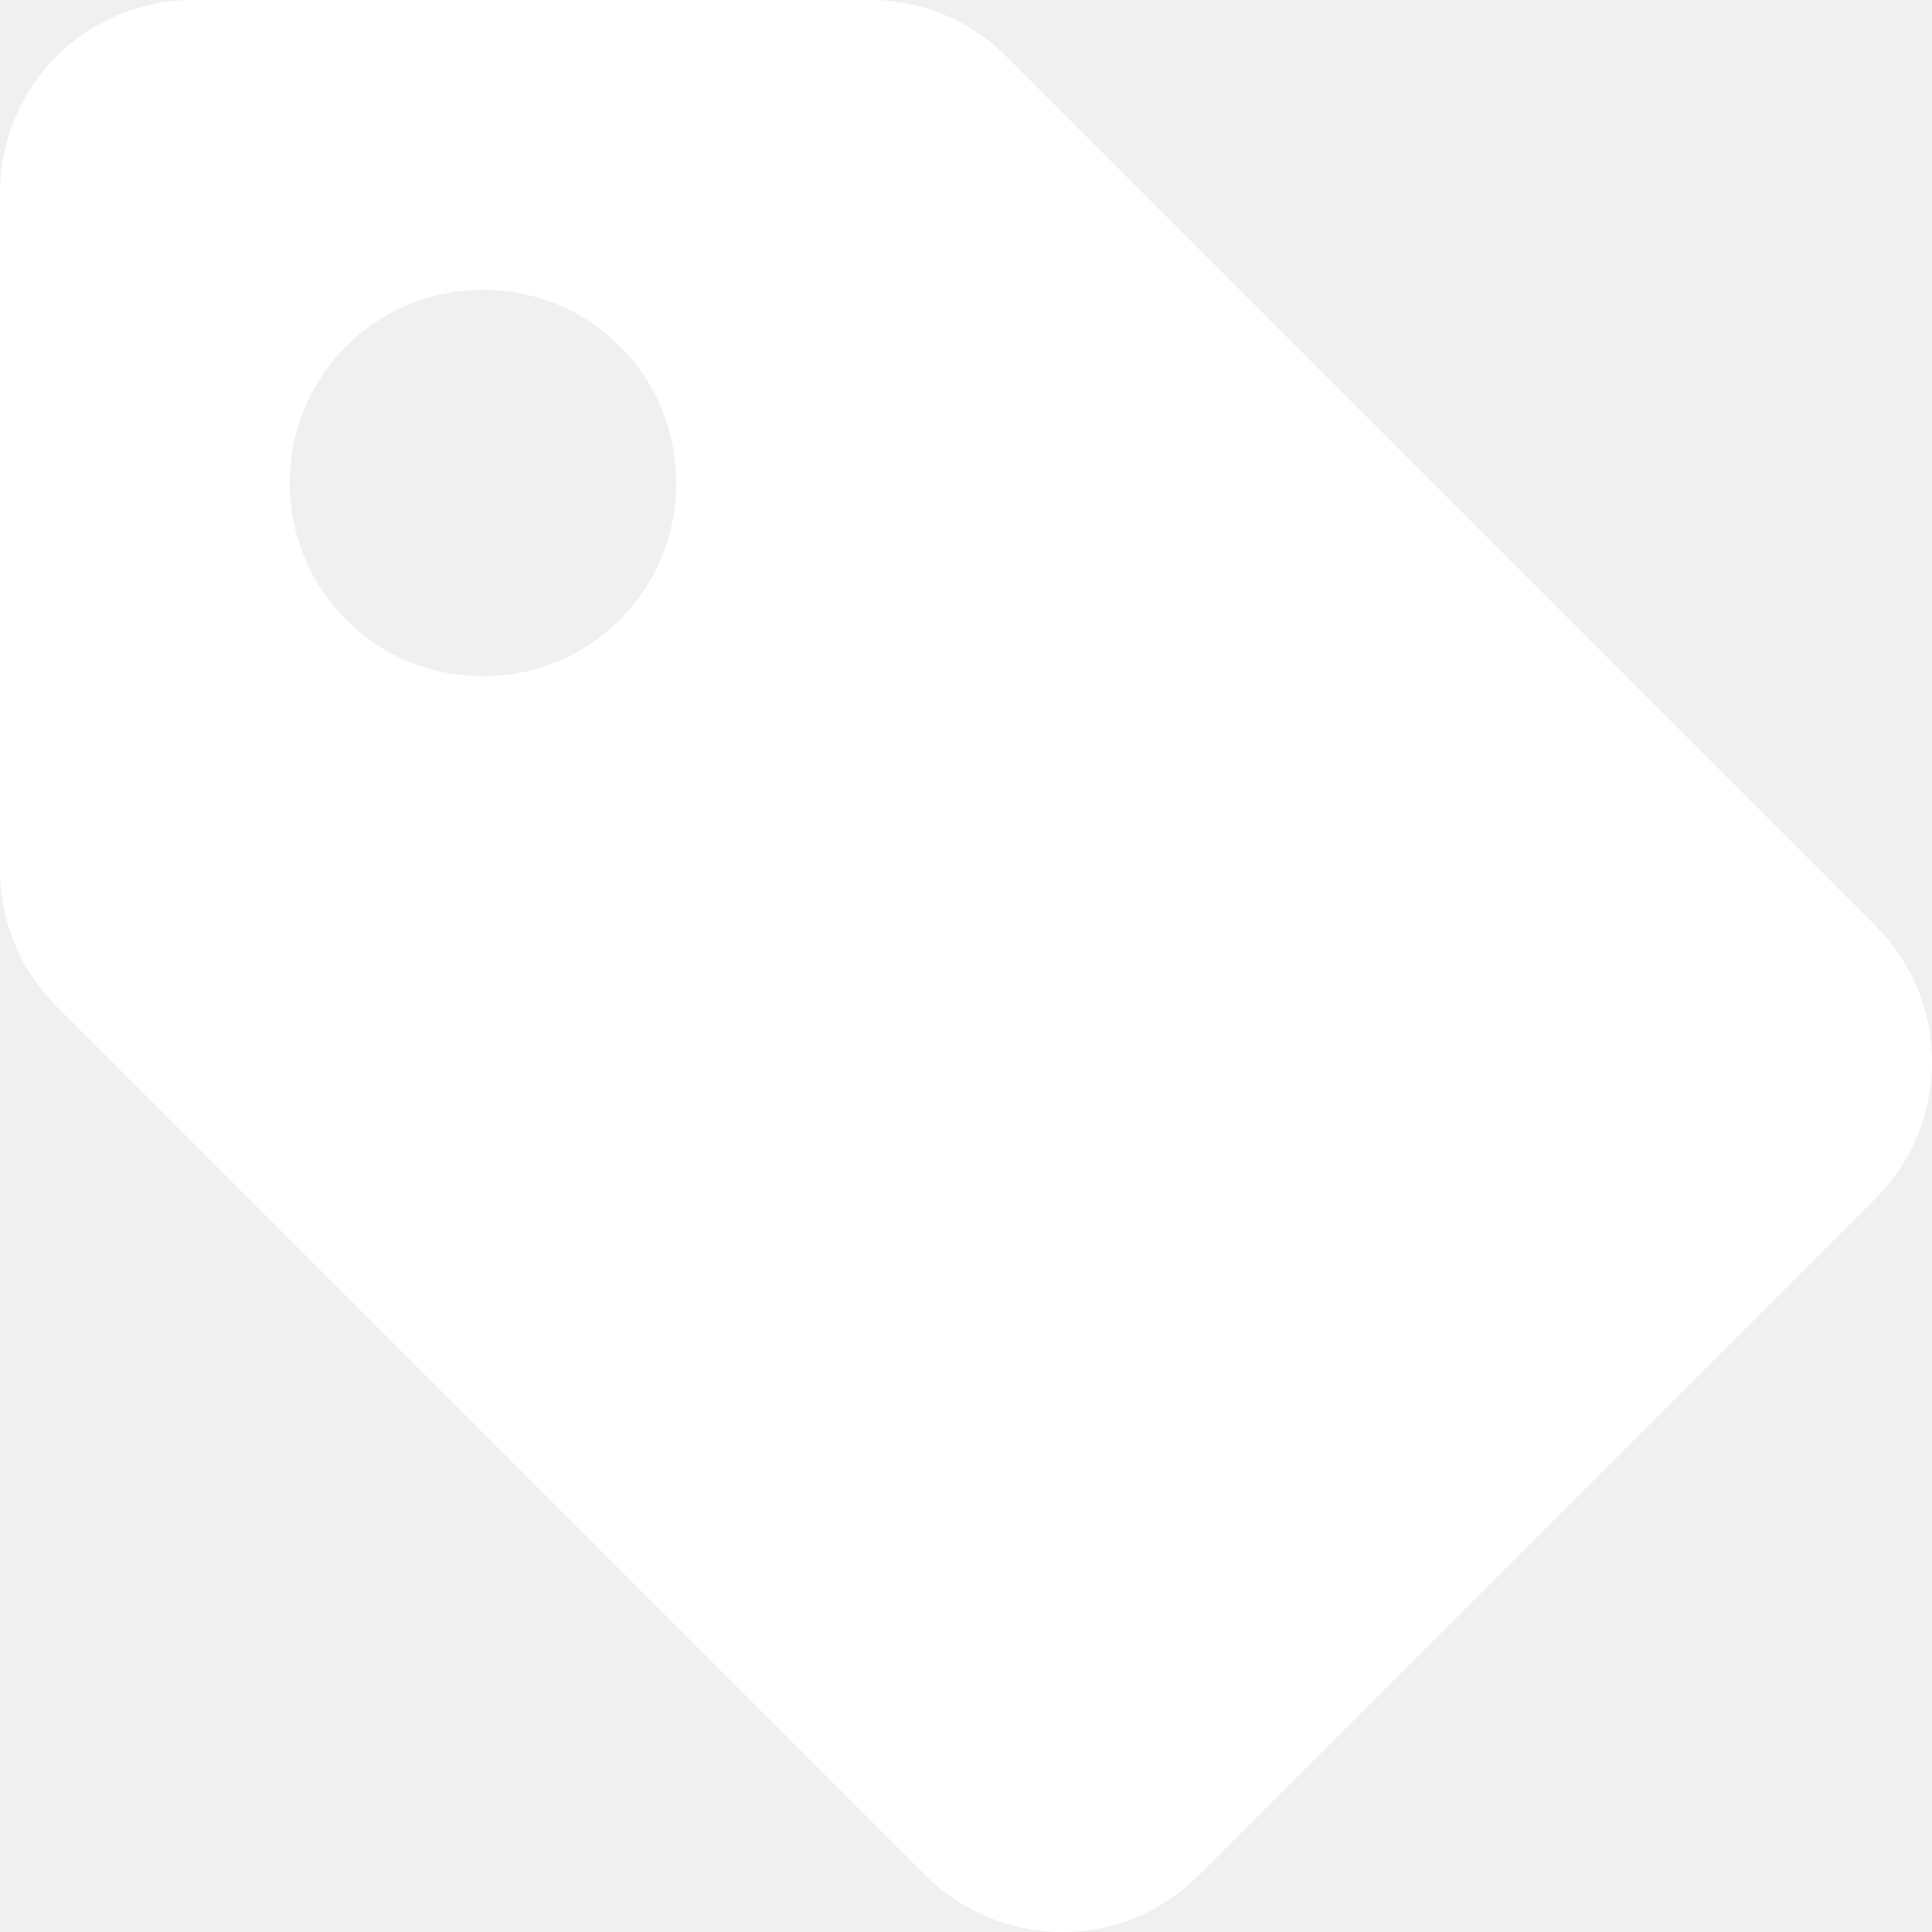
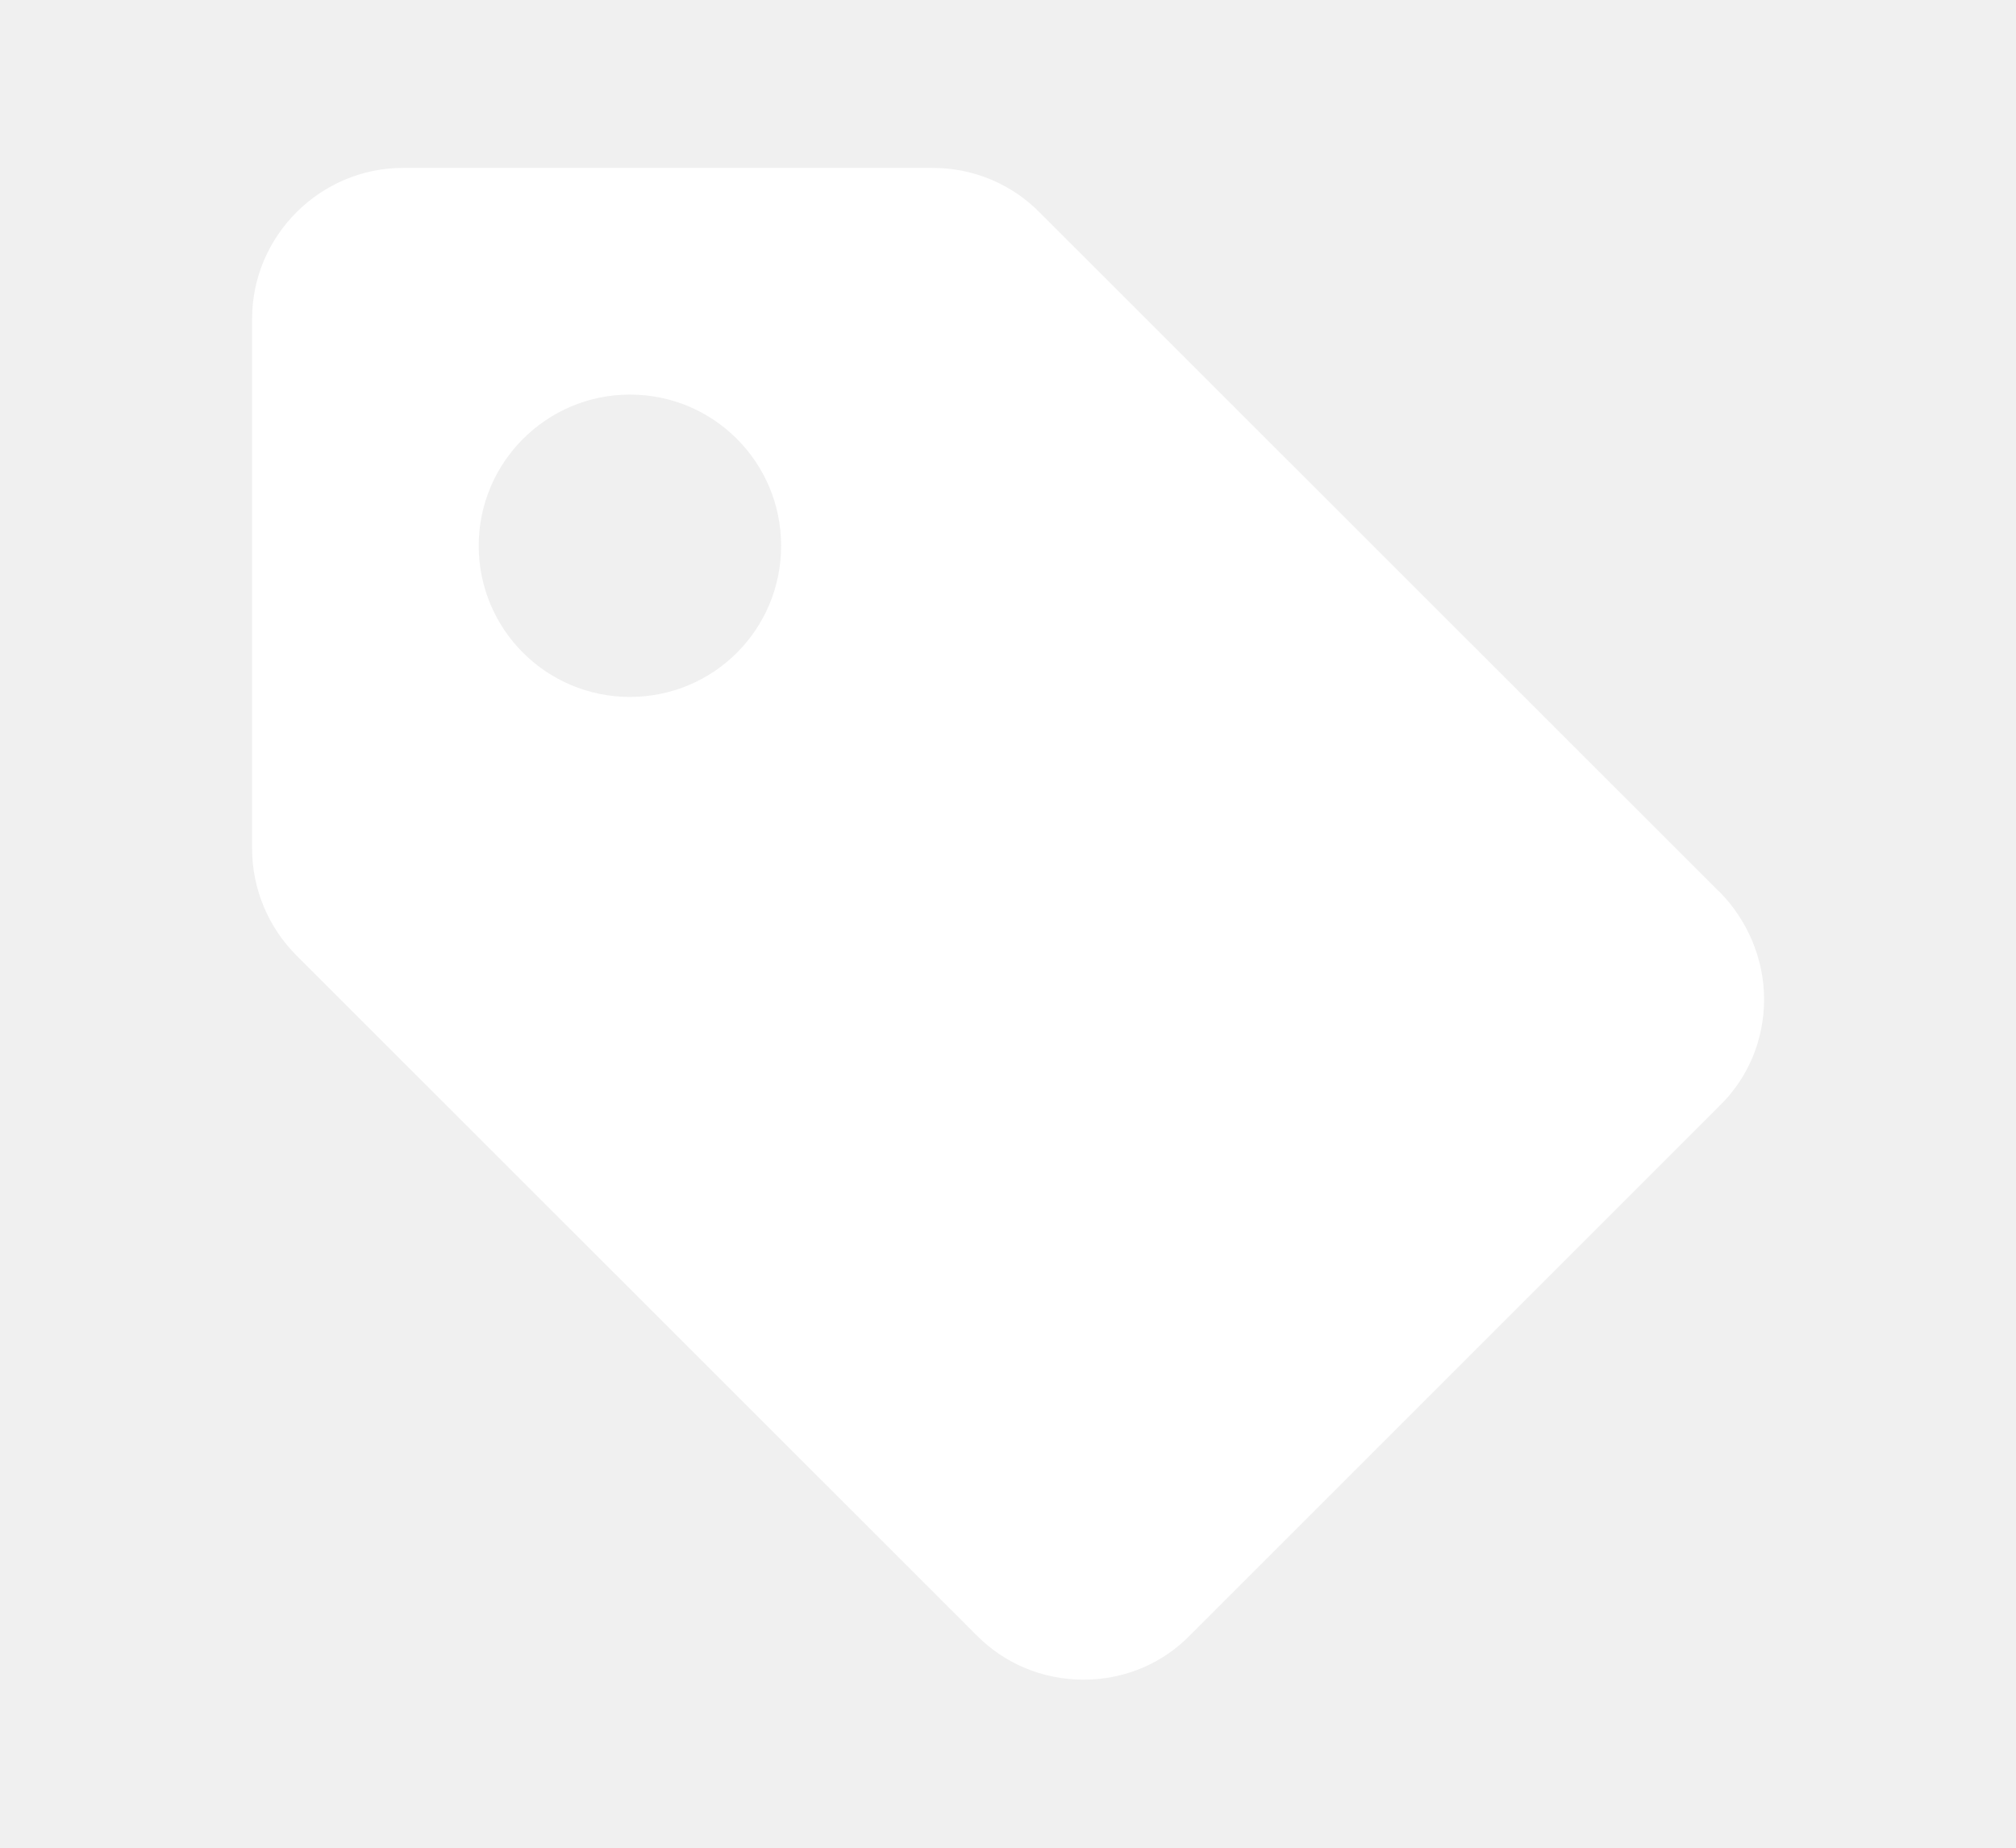
- <svg xmlns="http://www.w3.org/2000/svg" width="18" height="18">
-   <path fill="#FFF" d="M17.47 8.62L9.37.52C9.05.2 8.6 0 8.1 0H1.8C.8 0 0 .8 0 1.8v6.3c0 .5.2.95.53 1.28l8.1 8.1c.32.32.78.52 1.27.52.5 0 .94-.2 1.27-.53l6.3-6.3c.33-.33.53-.78.53-1.27 0-.5-.2-.95-.53-1.28zM4.5 6.3c-1 0-1.8-.8-1.8-1.8s.8-1.8 1.8-1.8 1.8.8 1.8 1.8-.8 1.8-1.8 1.8z" />
+ <svg xmlns="http://www.w3.org/2000/svg" width="24" height="22" viewBox="0 0 24 22">
+   <path d="M20.47 10.62l-8.101-8.098c-.323-.325-.774-.523-1.268-.523h-6.302c-.988 0-1.798.81-1.798 1.798v6.302c0 .494.198.946.53 1.279l8.101 8.098c.323.326.774.523 1.268.523s.946-.198 1.268-.53l6.302-6.302c.333-.323.531-.775.531-1.269 0-.494-.208-.953-.53-1.279zm-12.971-2.322c-.993 0-1.8-.803-1.8-1.8 0-.993.807-1.8 1.8-1.8.997 0 1.8.807 1.8 1.8 0 .997-.803 1.8-1.8 1.8z" fill-rule="nonzero" fill="#fff" />
</svg>
